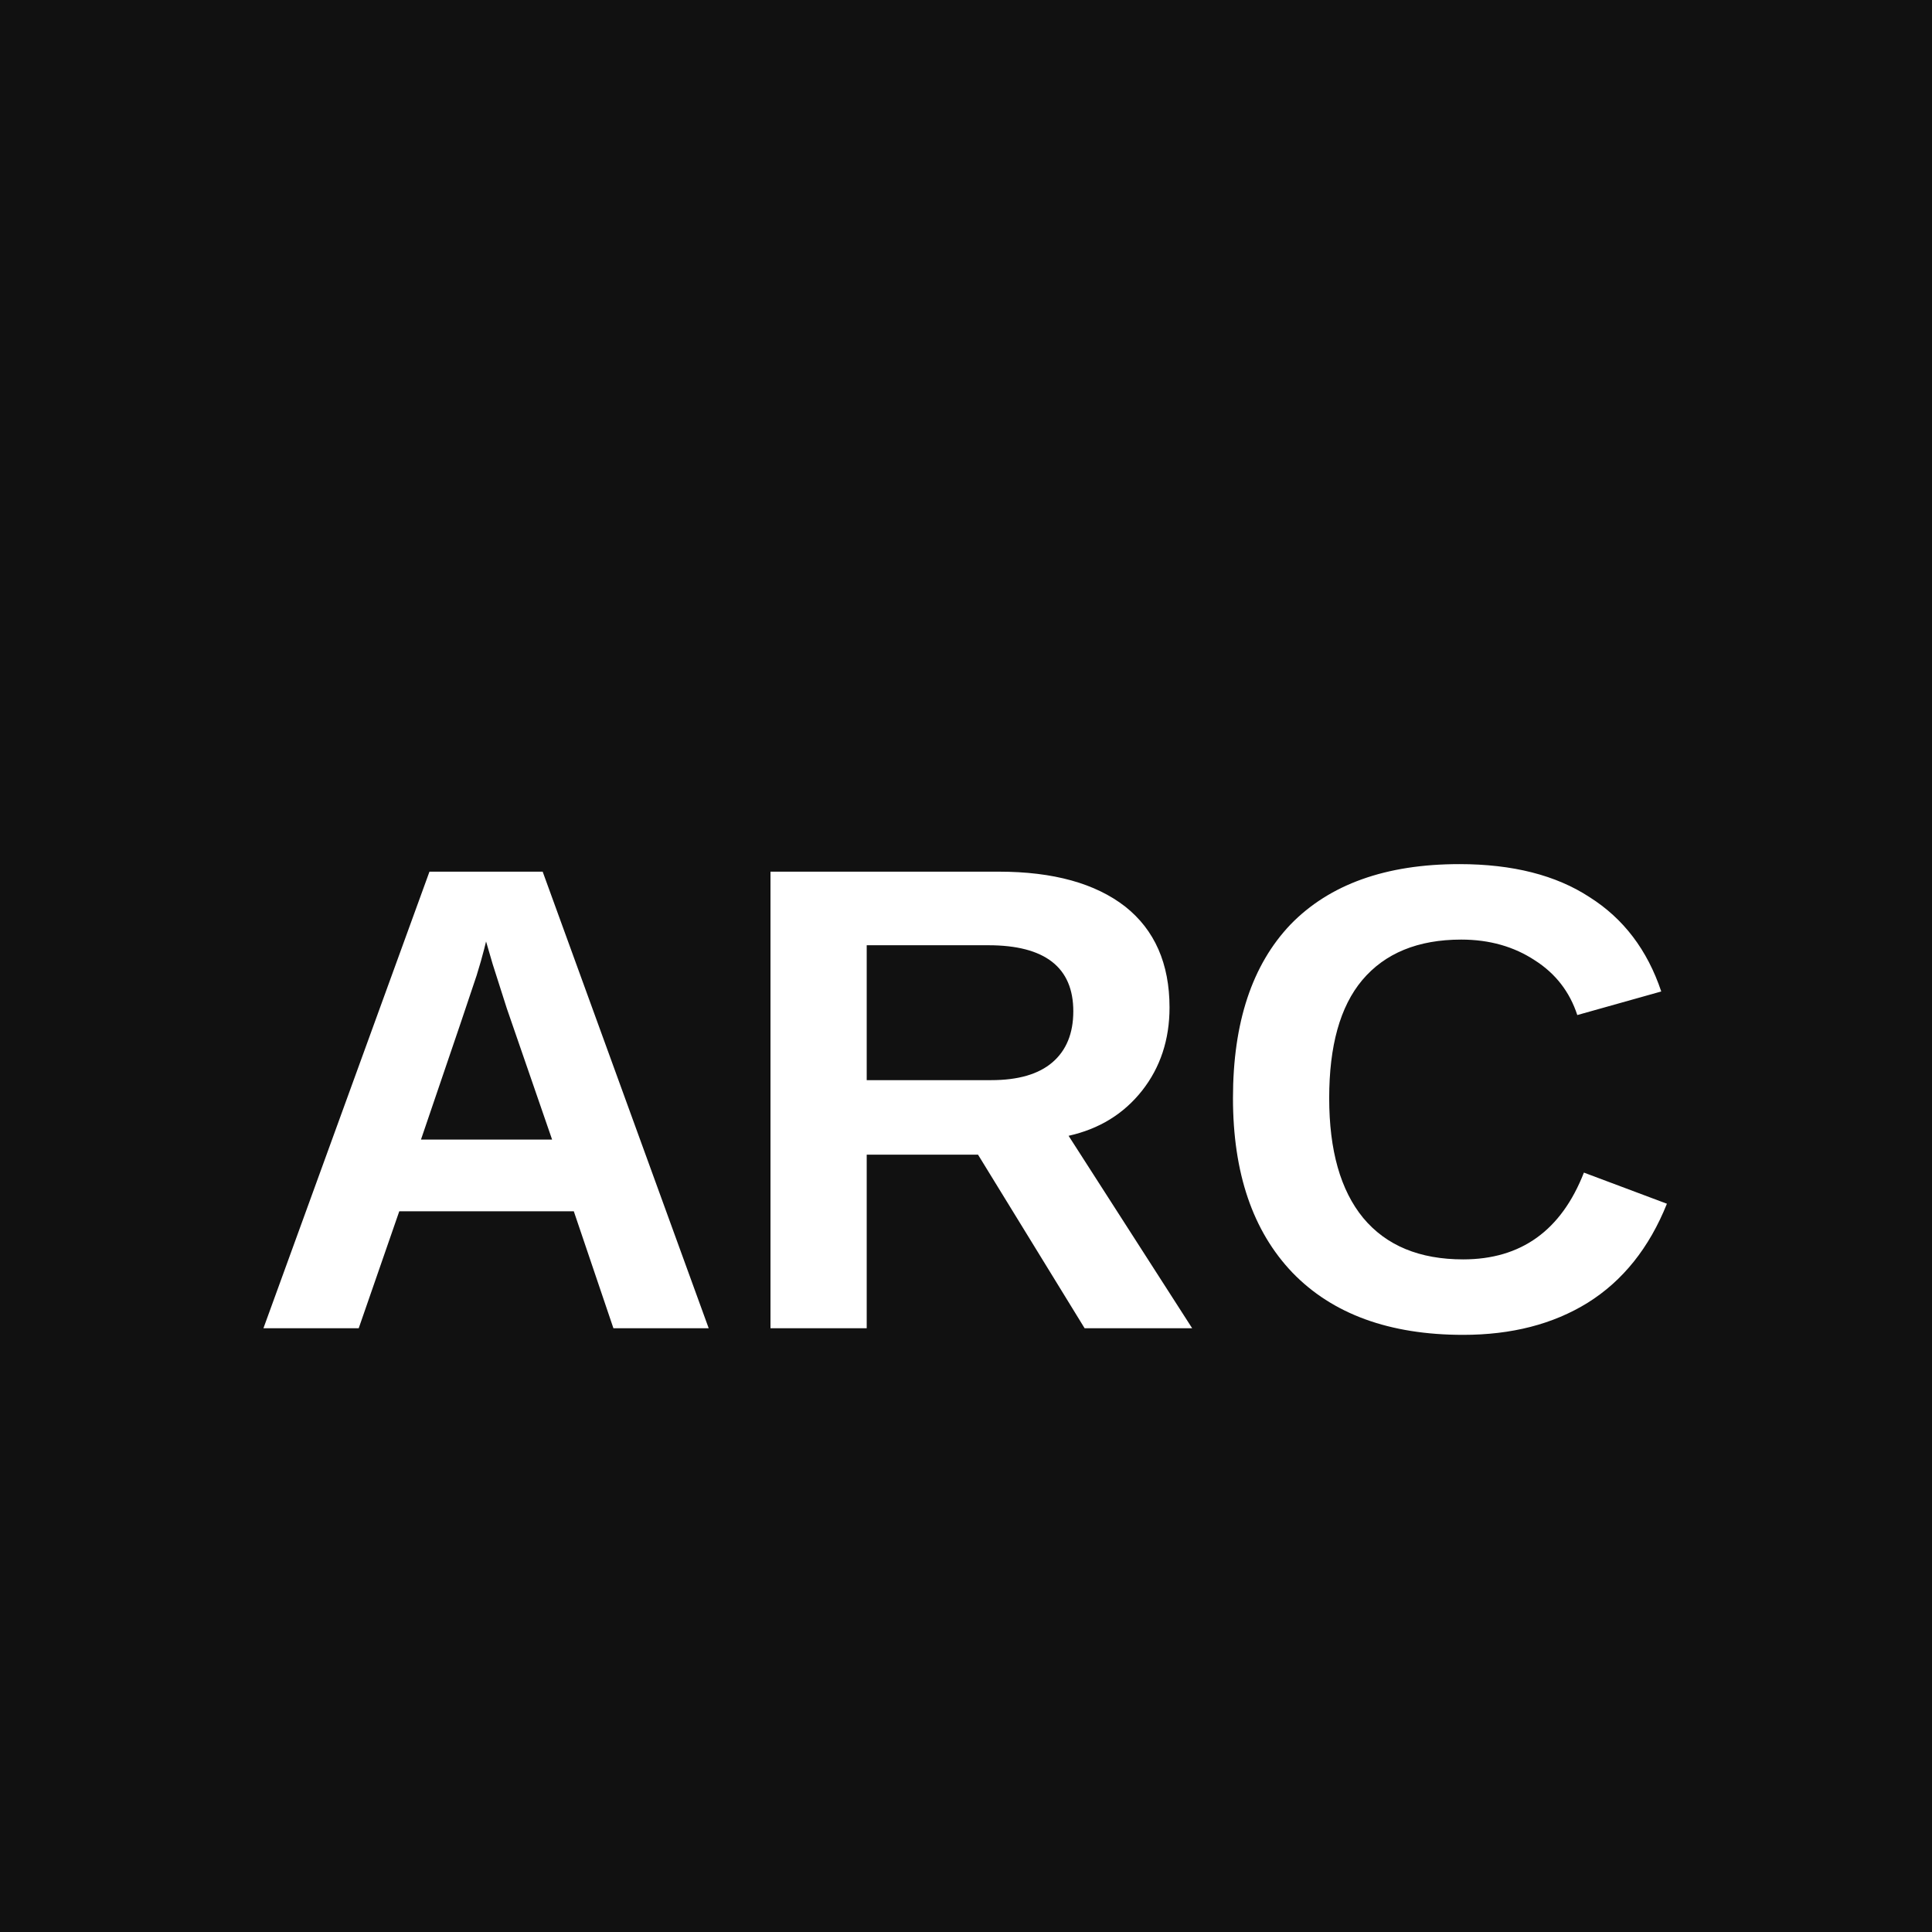
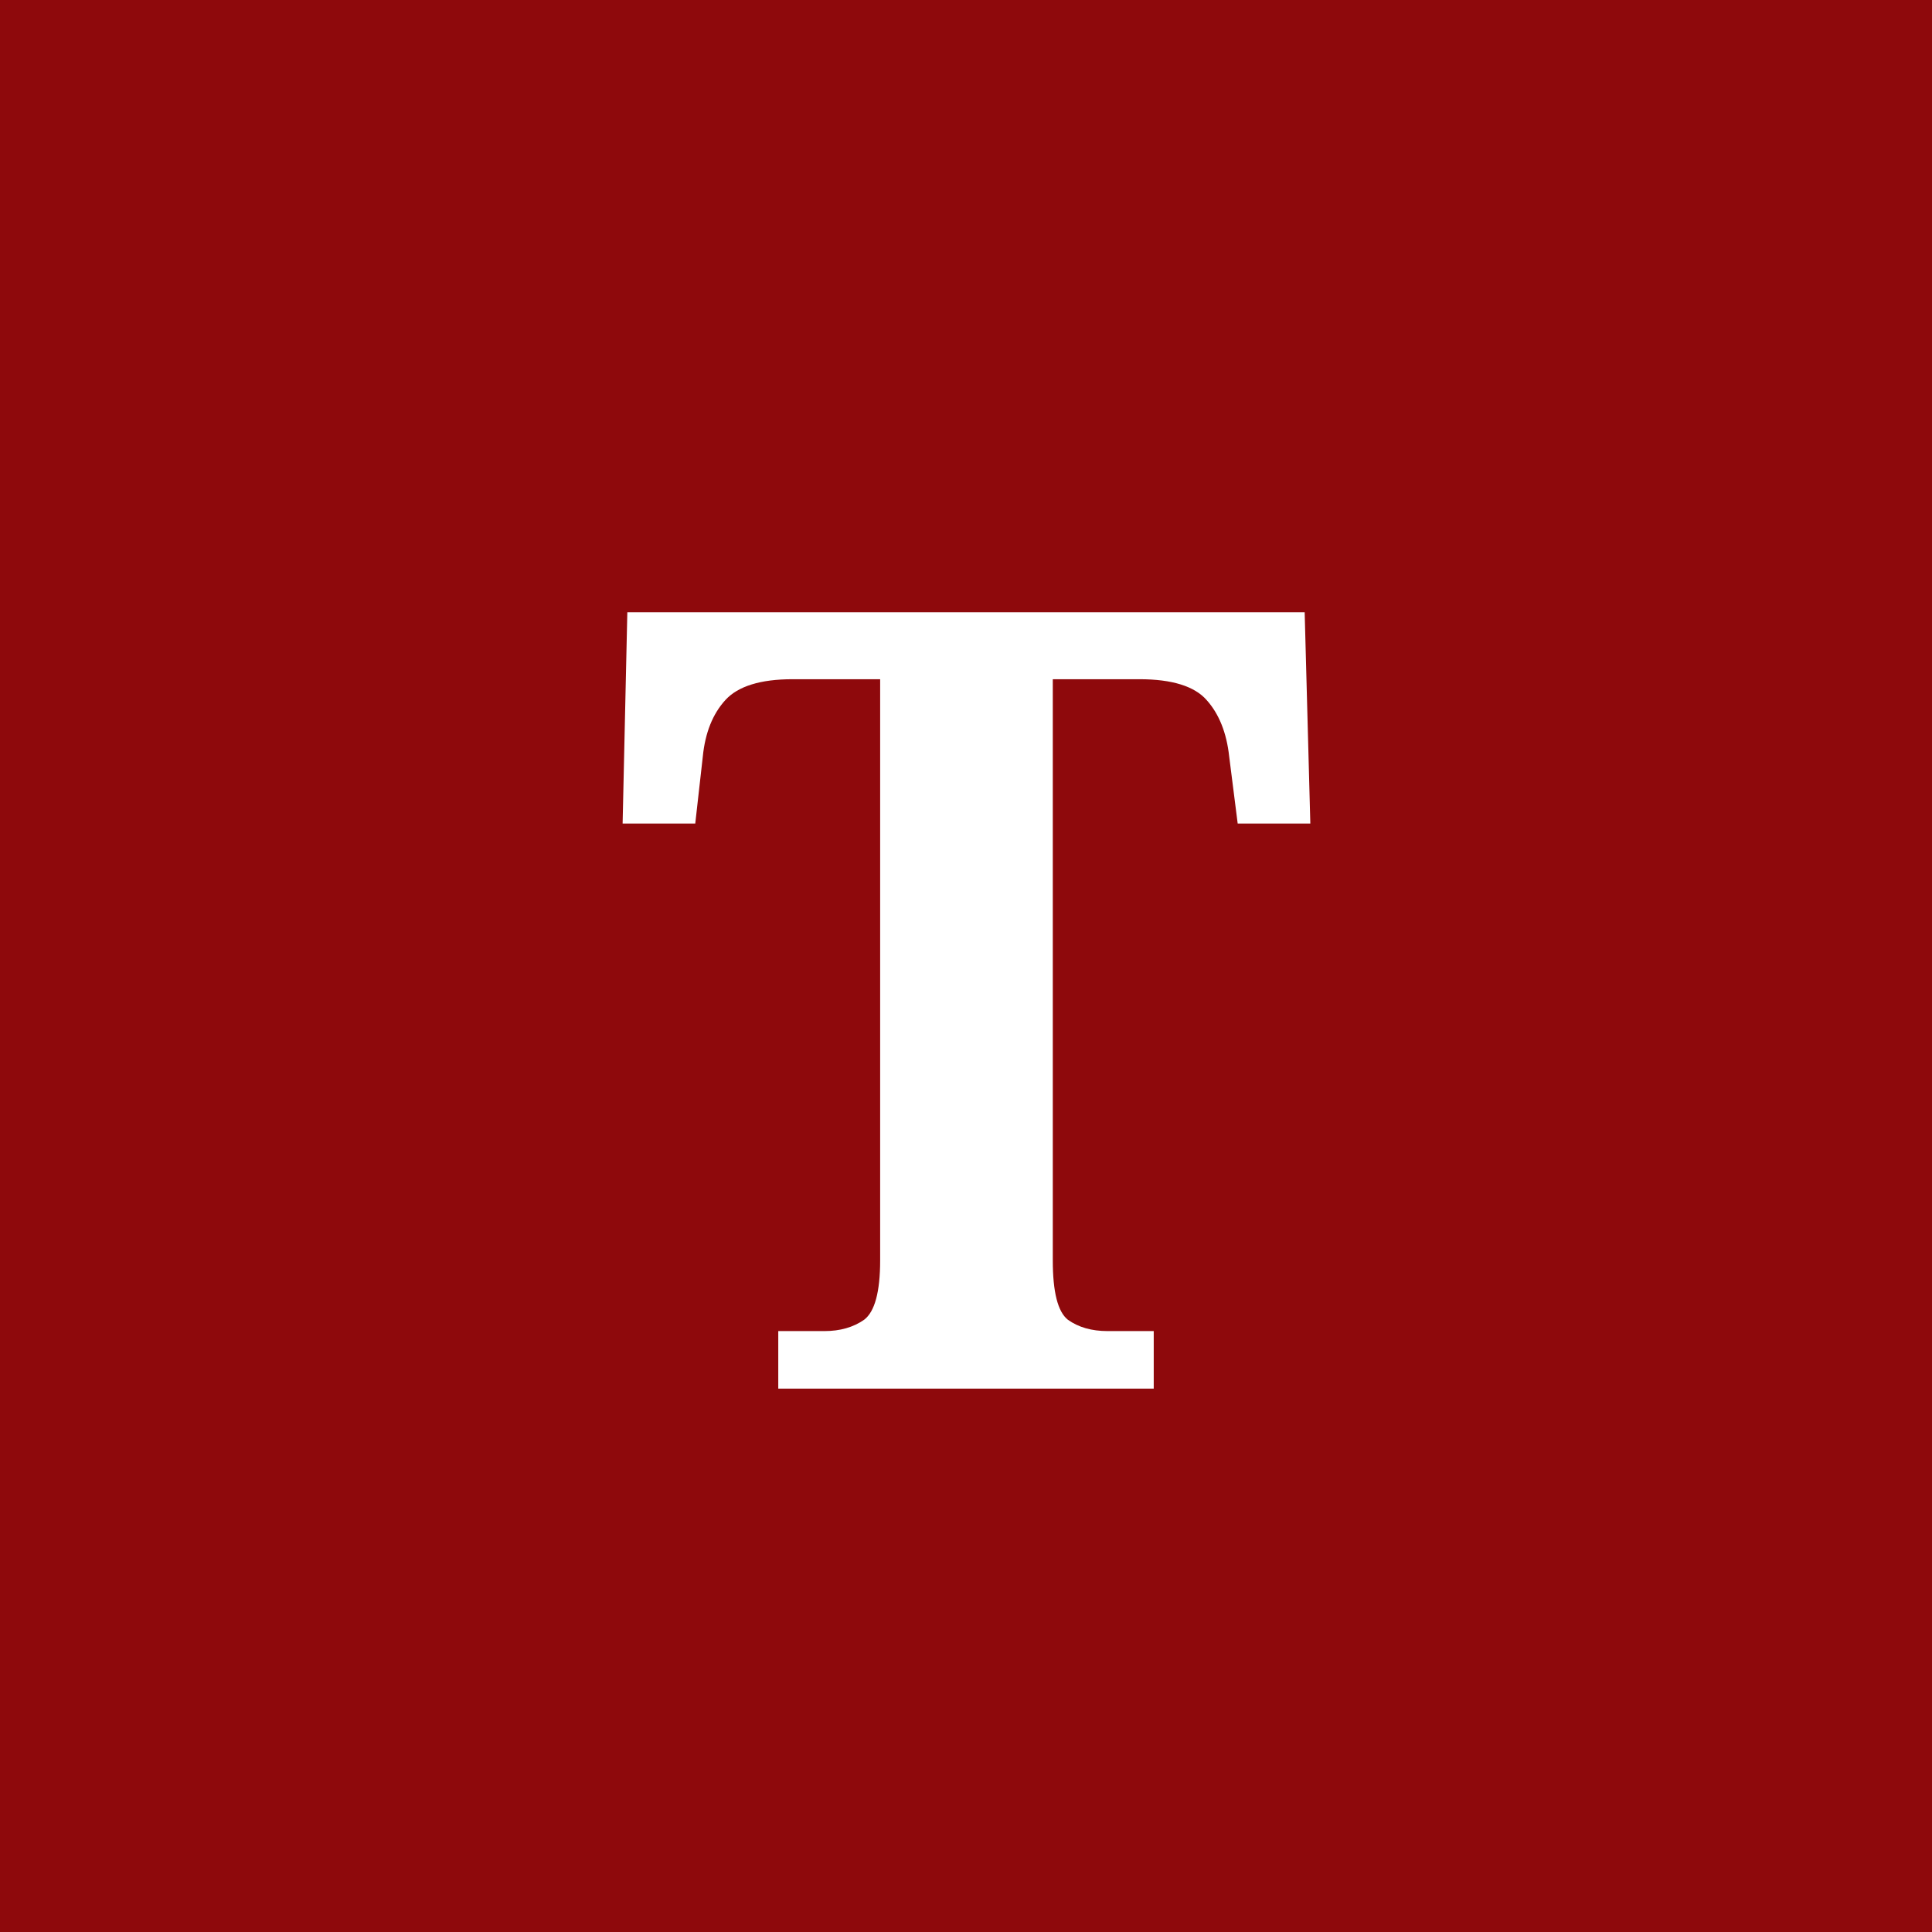
- <svg xmlns="http://www.w3.org/2000/svg" viewBox="0 0 32 32" fill="none">
-   <rect width="32" height="32" fill="#111" />
-   <text x="16" y="22" text-anchor="middle" font-family="Arial, sans-serif" font-size="11" font-weight="700" fill="#fff">ARC</text>
+ <svg xmlns="http://www.w3.org/2000/svg" viewBox="0 0 32 32">
+   <rect width="32" height="32" fill="#8E090C" />
+   <text x="16" y="23" text-anchor="middle" font-family="Georgia, serif" font-size="18" font-weight="700" fill="#fff">T</text>
</svg>
